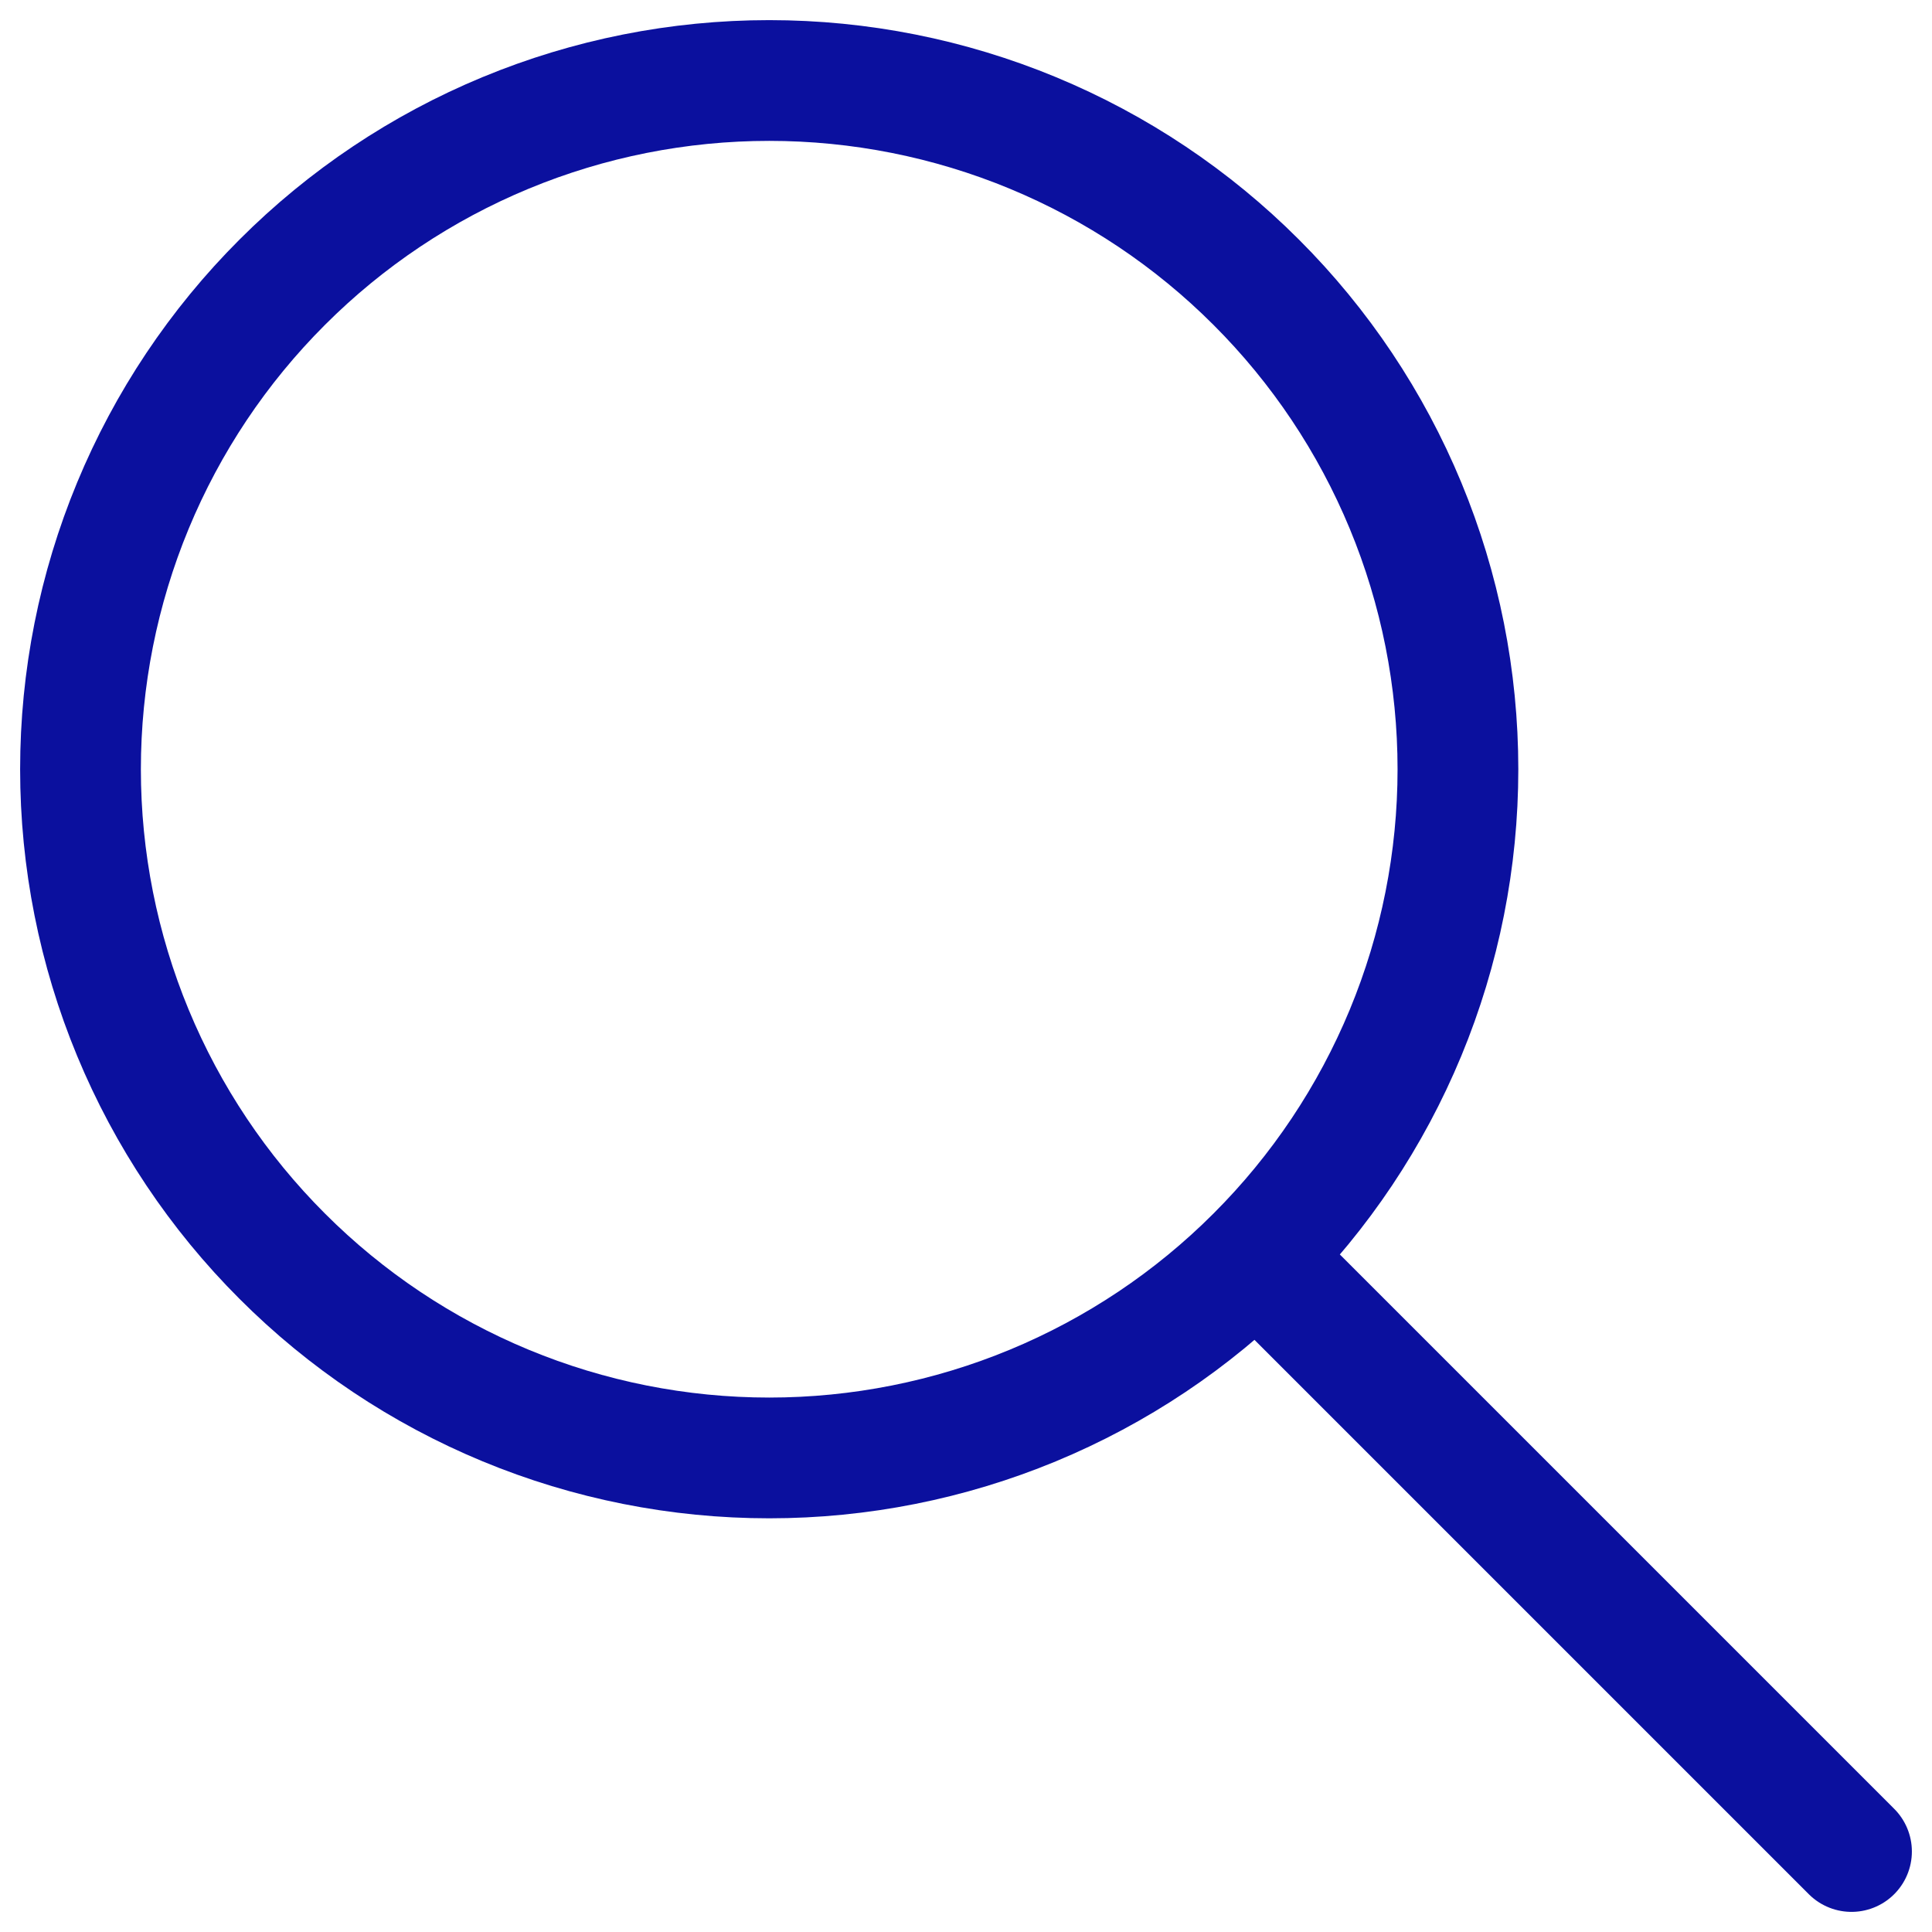
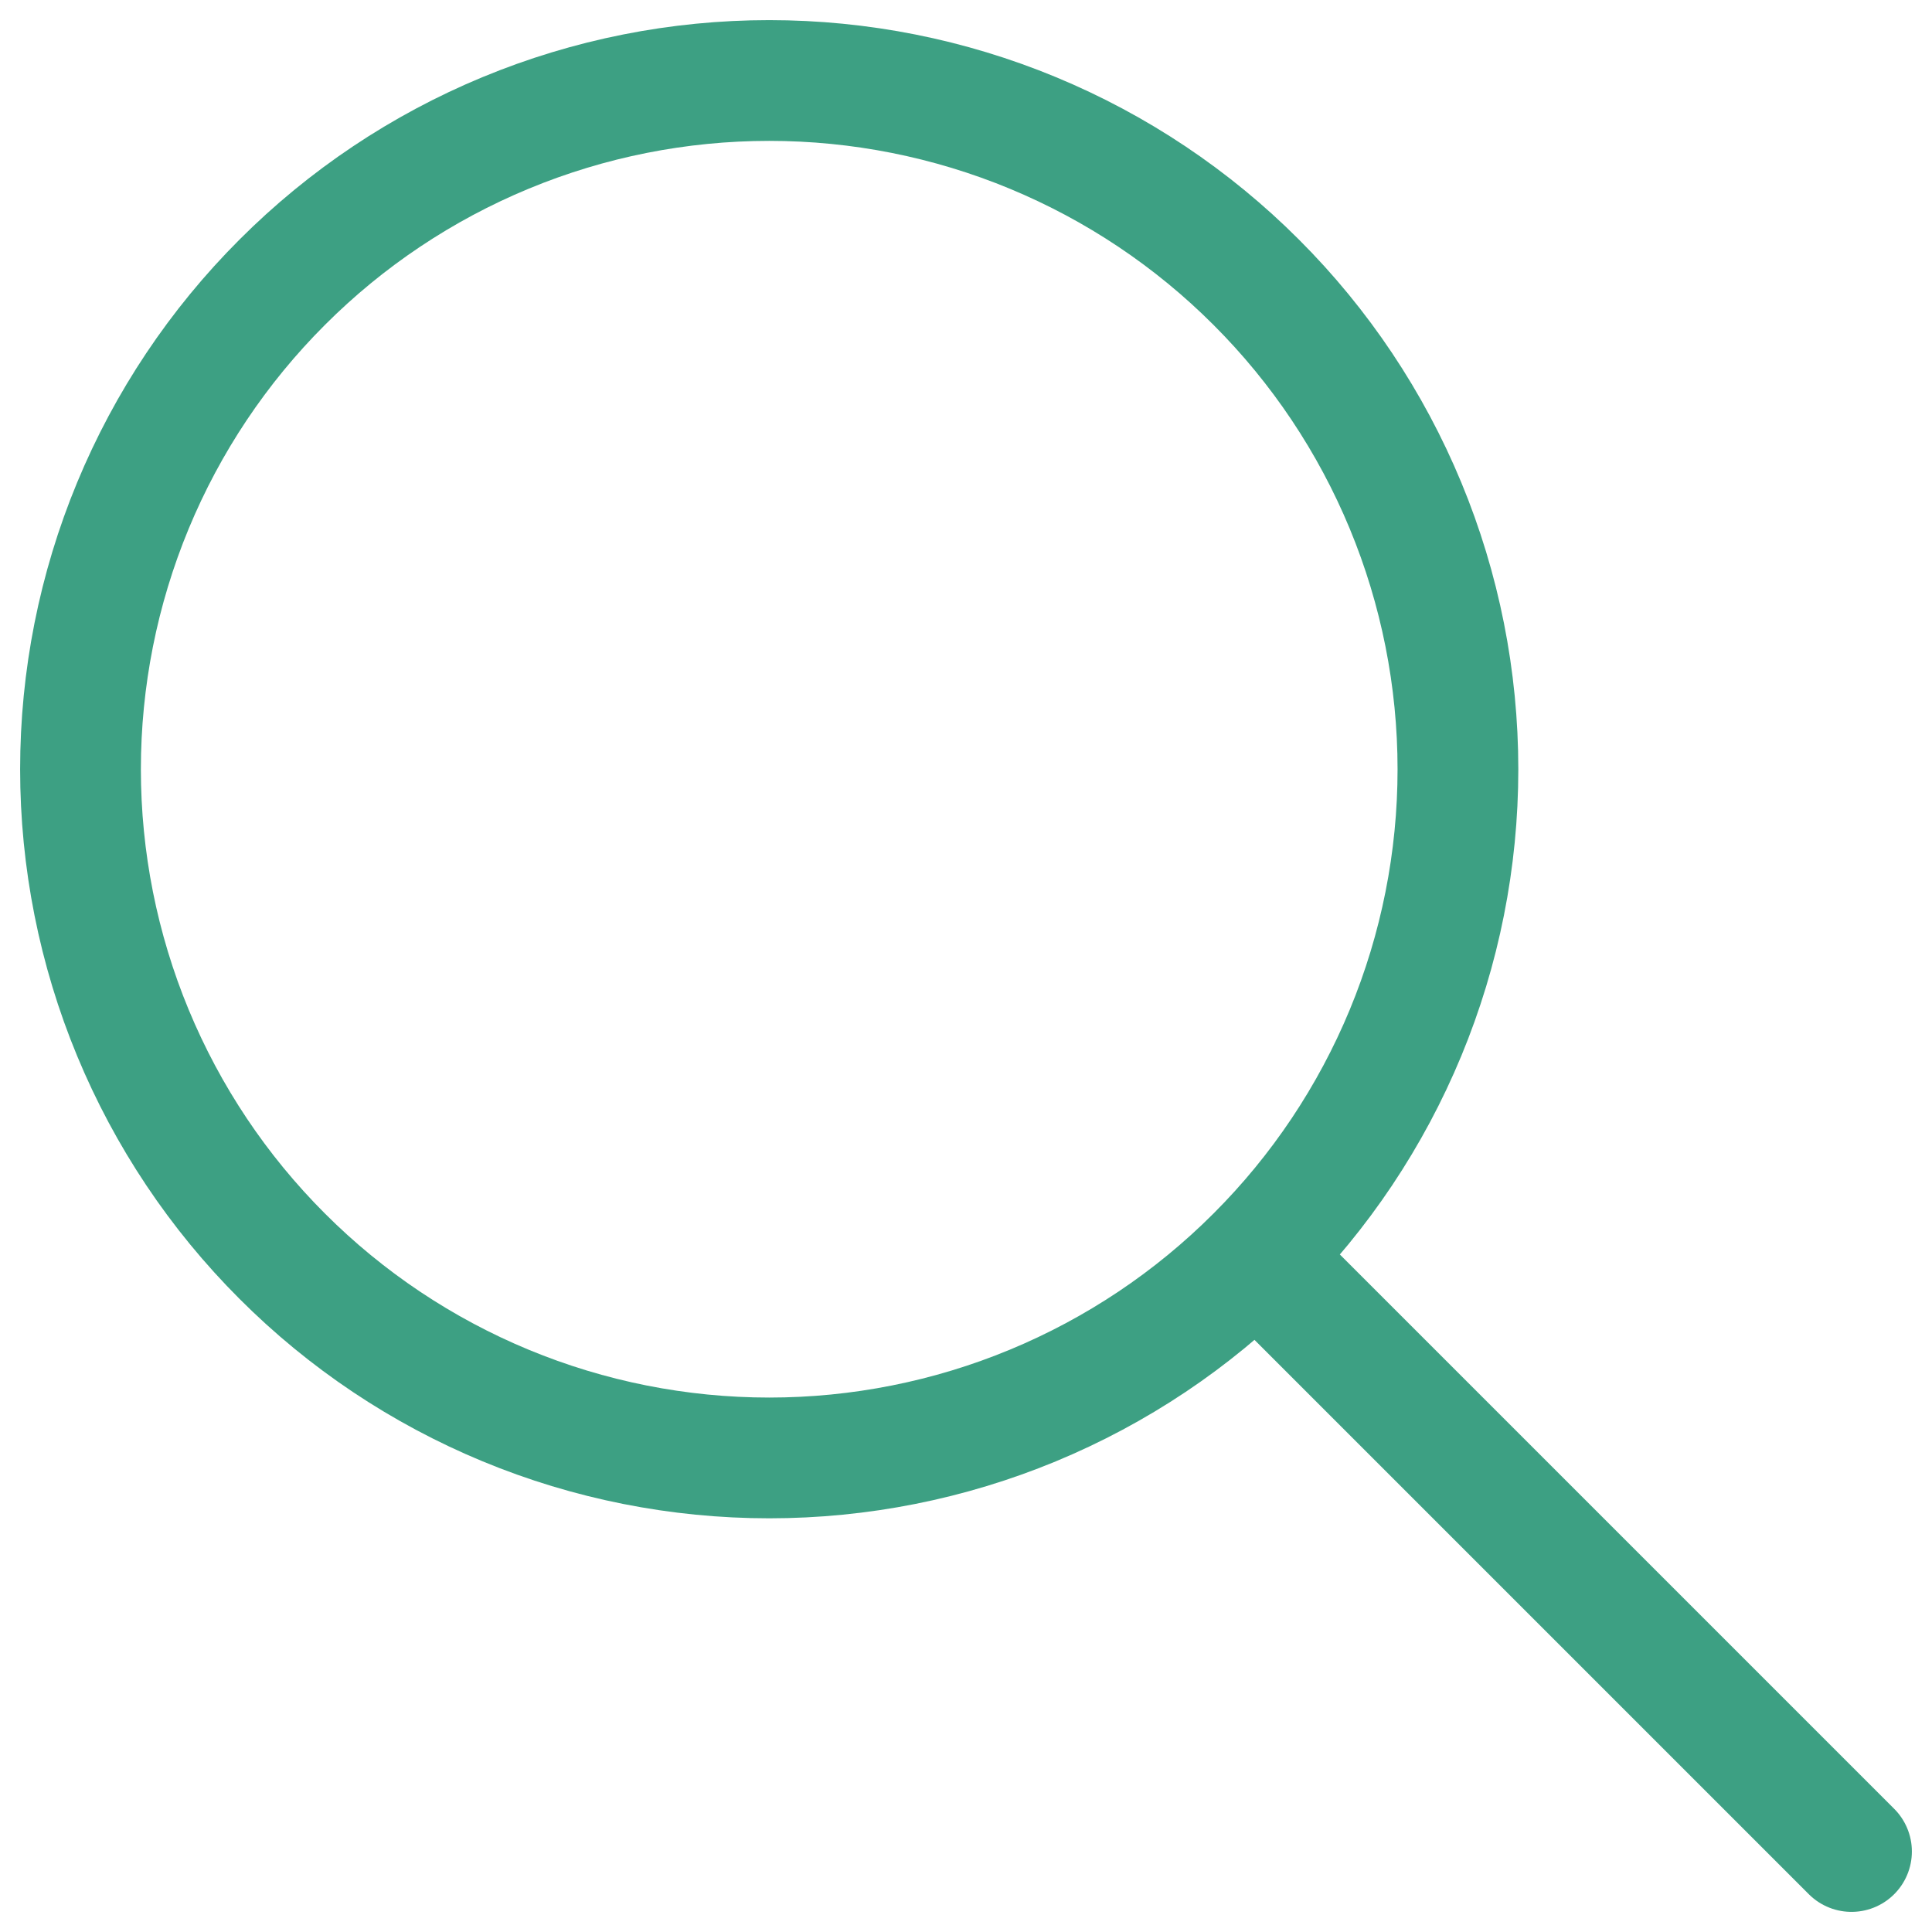
<svg xmlns="http://www.w3.org/2000/svg" width="24" height="24" viewBox="0 0 24 24" fill="none">
-   <path d="M23 23L15.667 15.667M1 9.556C1 10.679 1.221 11.792 1.651 12.83C2.081 13.868 2.711 14.811 3.506 15.605C4.3 16.4 5.243 17.03 6.281 17.46C7.319 17.89 8.432 18.111 9.556 18.111C10.679 18.111 11.792 17.89 12.83 17.46C13.868 17.03 14.811 16.4 15.605 15.605C16.4 14.811 17.03 13.868 17.46 12.83C17.89 11.792 18.111 10.679 18.111 9.556C18.111 8.432 17.89 7.319 17.46 6.281C17.03 5.243 16.4 4.3 15.605 3.506C14.811 2.711 13.868 2.081 12.83 1.651C11.792 1.221 10.679 1 9.556 1C8.432 1 7.319 1.221 6.281 1.651C5.243 2.081 4.3 2.711 3.506 3.506C2.711 4.3 2.081 5.243 1.651 6.281C1.221 7.319 1 8.432 1 9.556Z" stroke="#0B109E" stroke-width="1.5" stroke-linecap="round" stroke-linejoin="round" />
+   <path d="M23 23L15.667 15.667M1 9.556C1 10.679 1.221 11.792 1.651 12.83C2.081 13.868 2.711 14.811 3.506 15.605C4.3 16.4 5.243 17.03 6.281 17.46C7.319 17.89 8.432 18.111 9.556 18.111C10.679 18.111 11.792 17.89 12.83 17.46C13.868 17.03 14.811 16.4 15.605 15.605C16.4 14.811 17.03 13.868 17.46 12.83C17.89 11.792 18.111 10.679 18.111 9.556C18.111 8.432 17.89 7.319 17.46 6.281C17.03 5.243 16.4 4.3 15.605 3.506C14.811 2.711 13.868 2.081 12.83 1.651C11.792 1.221 10.679 1 9.556 1C8.432 1 7.319 1.221 6.281 1.651C5.243 2.081 4.3 2.711 3.506 3.506C2.711 4.3 2.081 5.243 1.651 6.281C1.221 7.319 1 8.432 1 9.556Z" stroke="#3DA083" stroke-width="1.5" stroke-linecap="round" stroke-linejoin="round" />
</svg>
